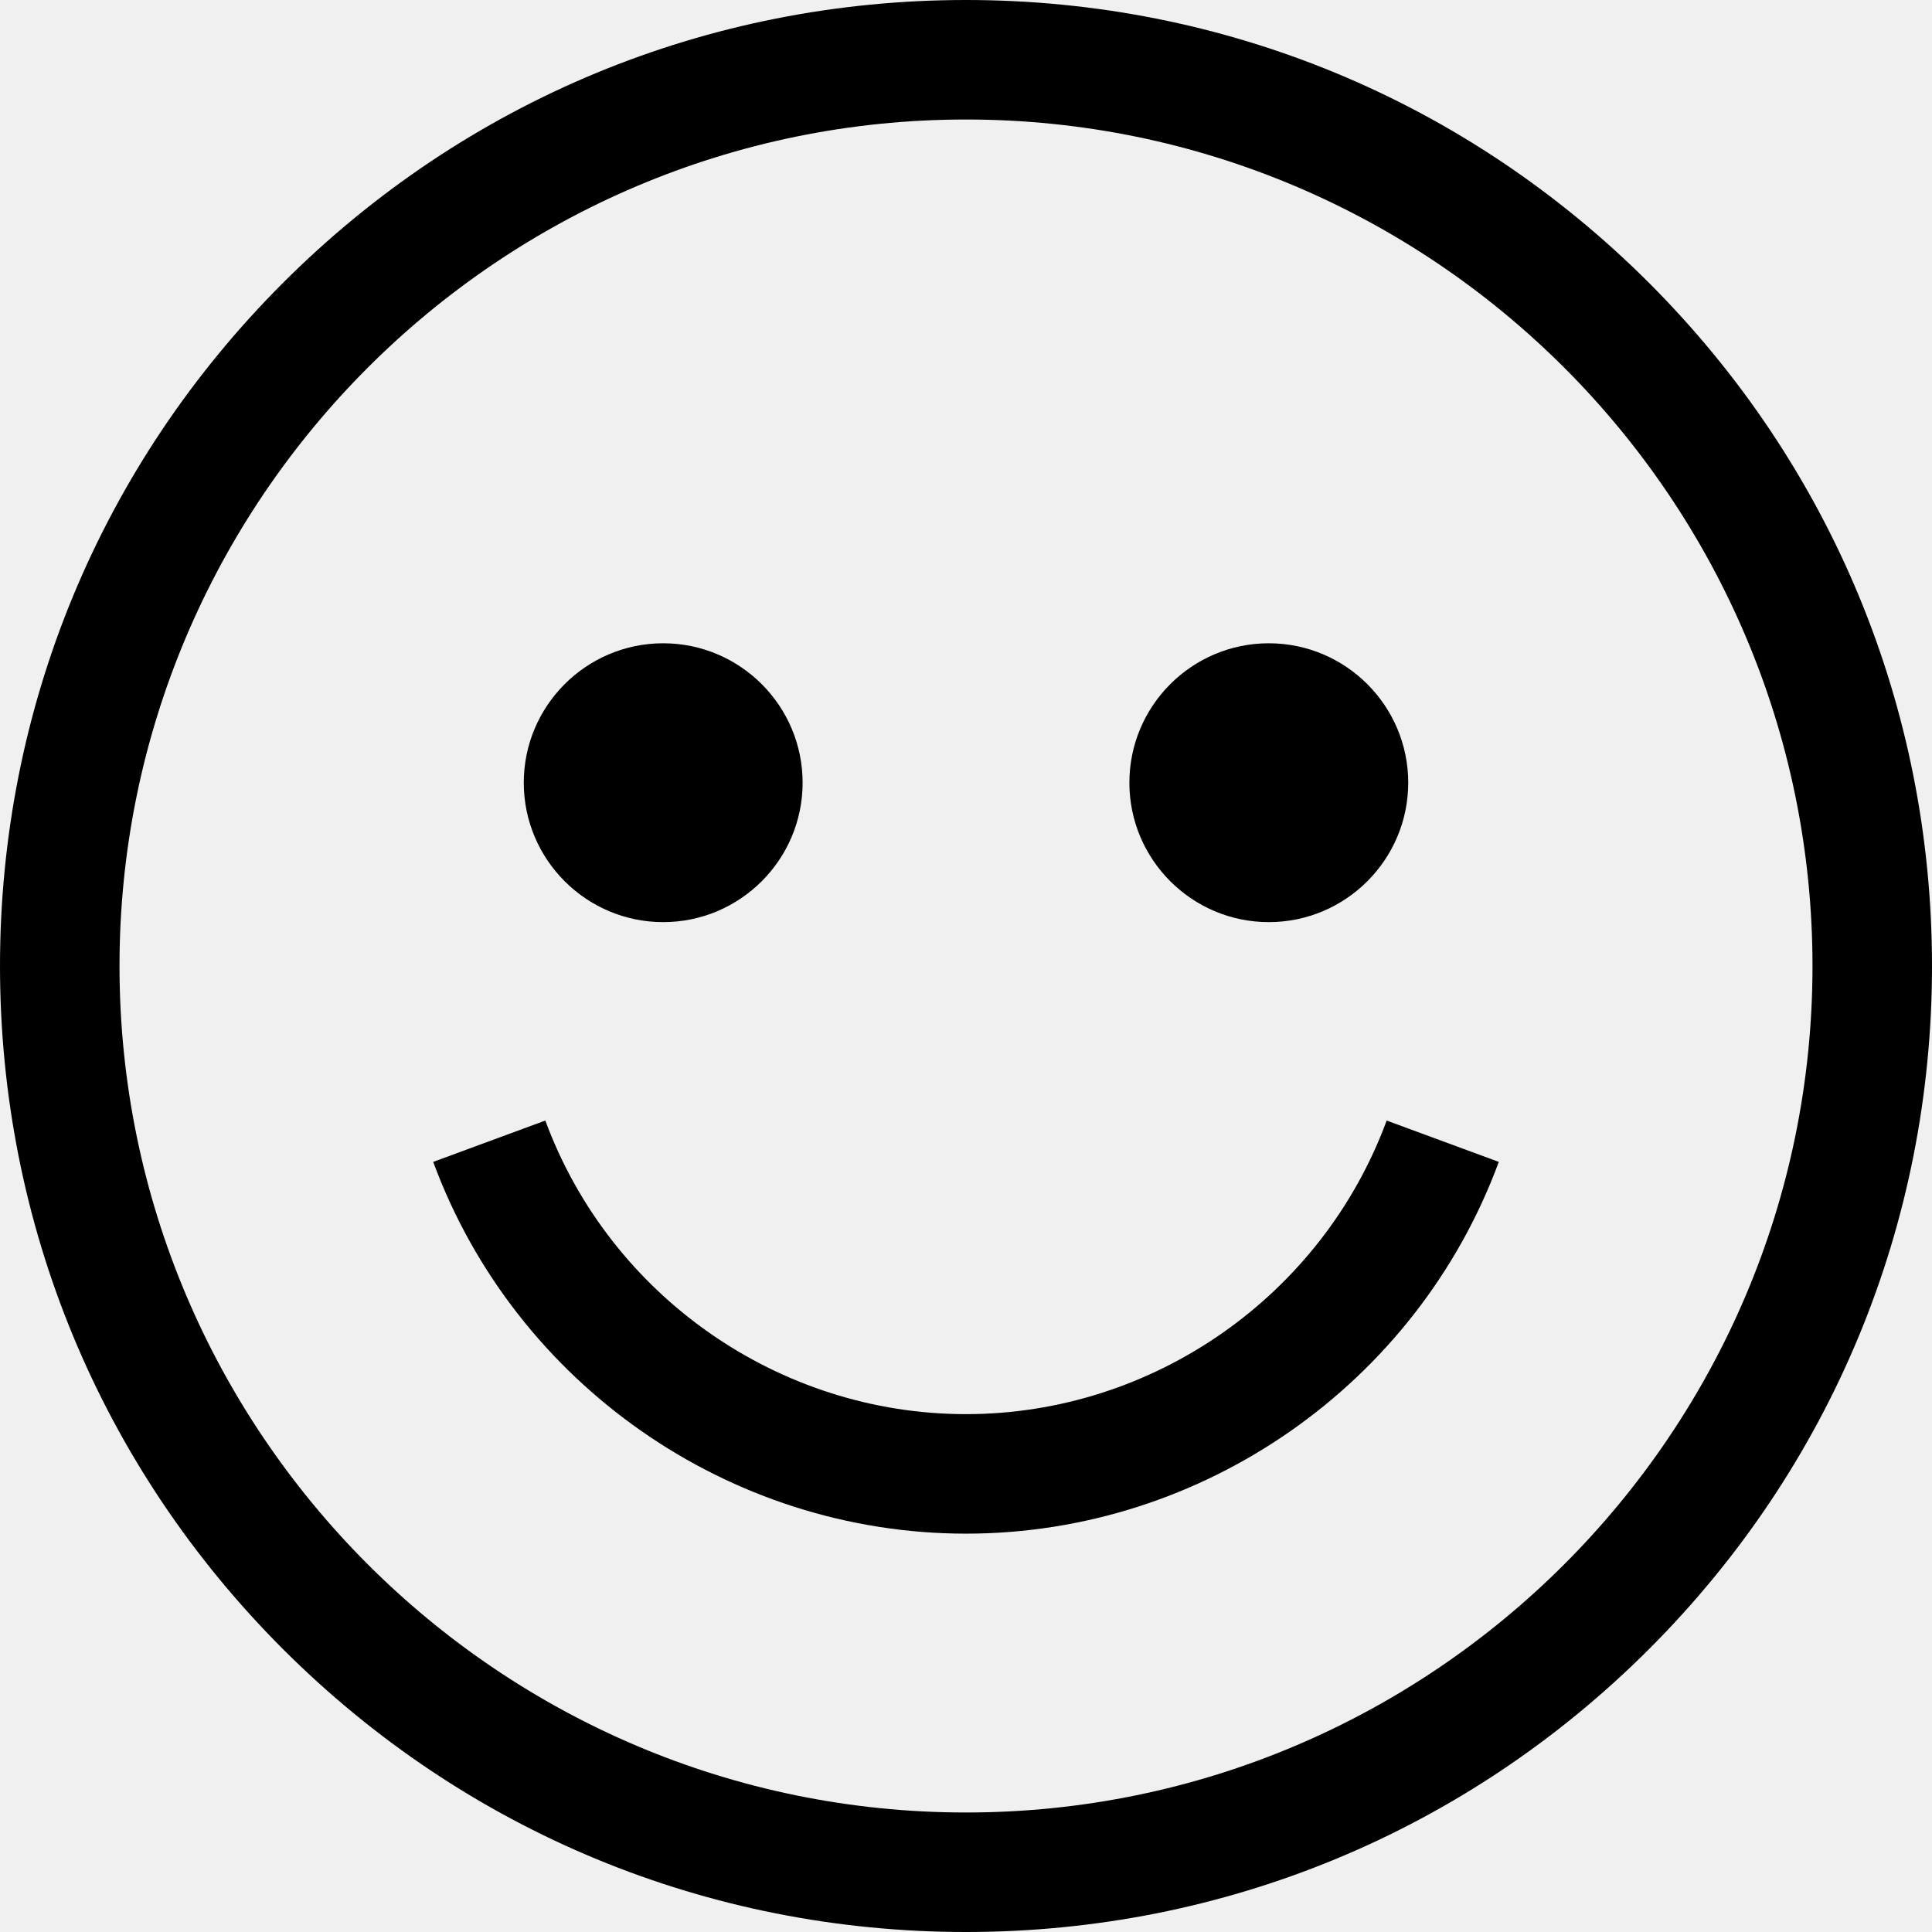
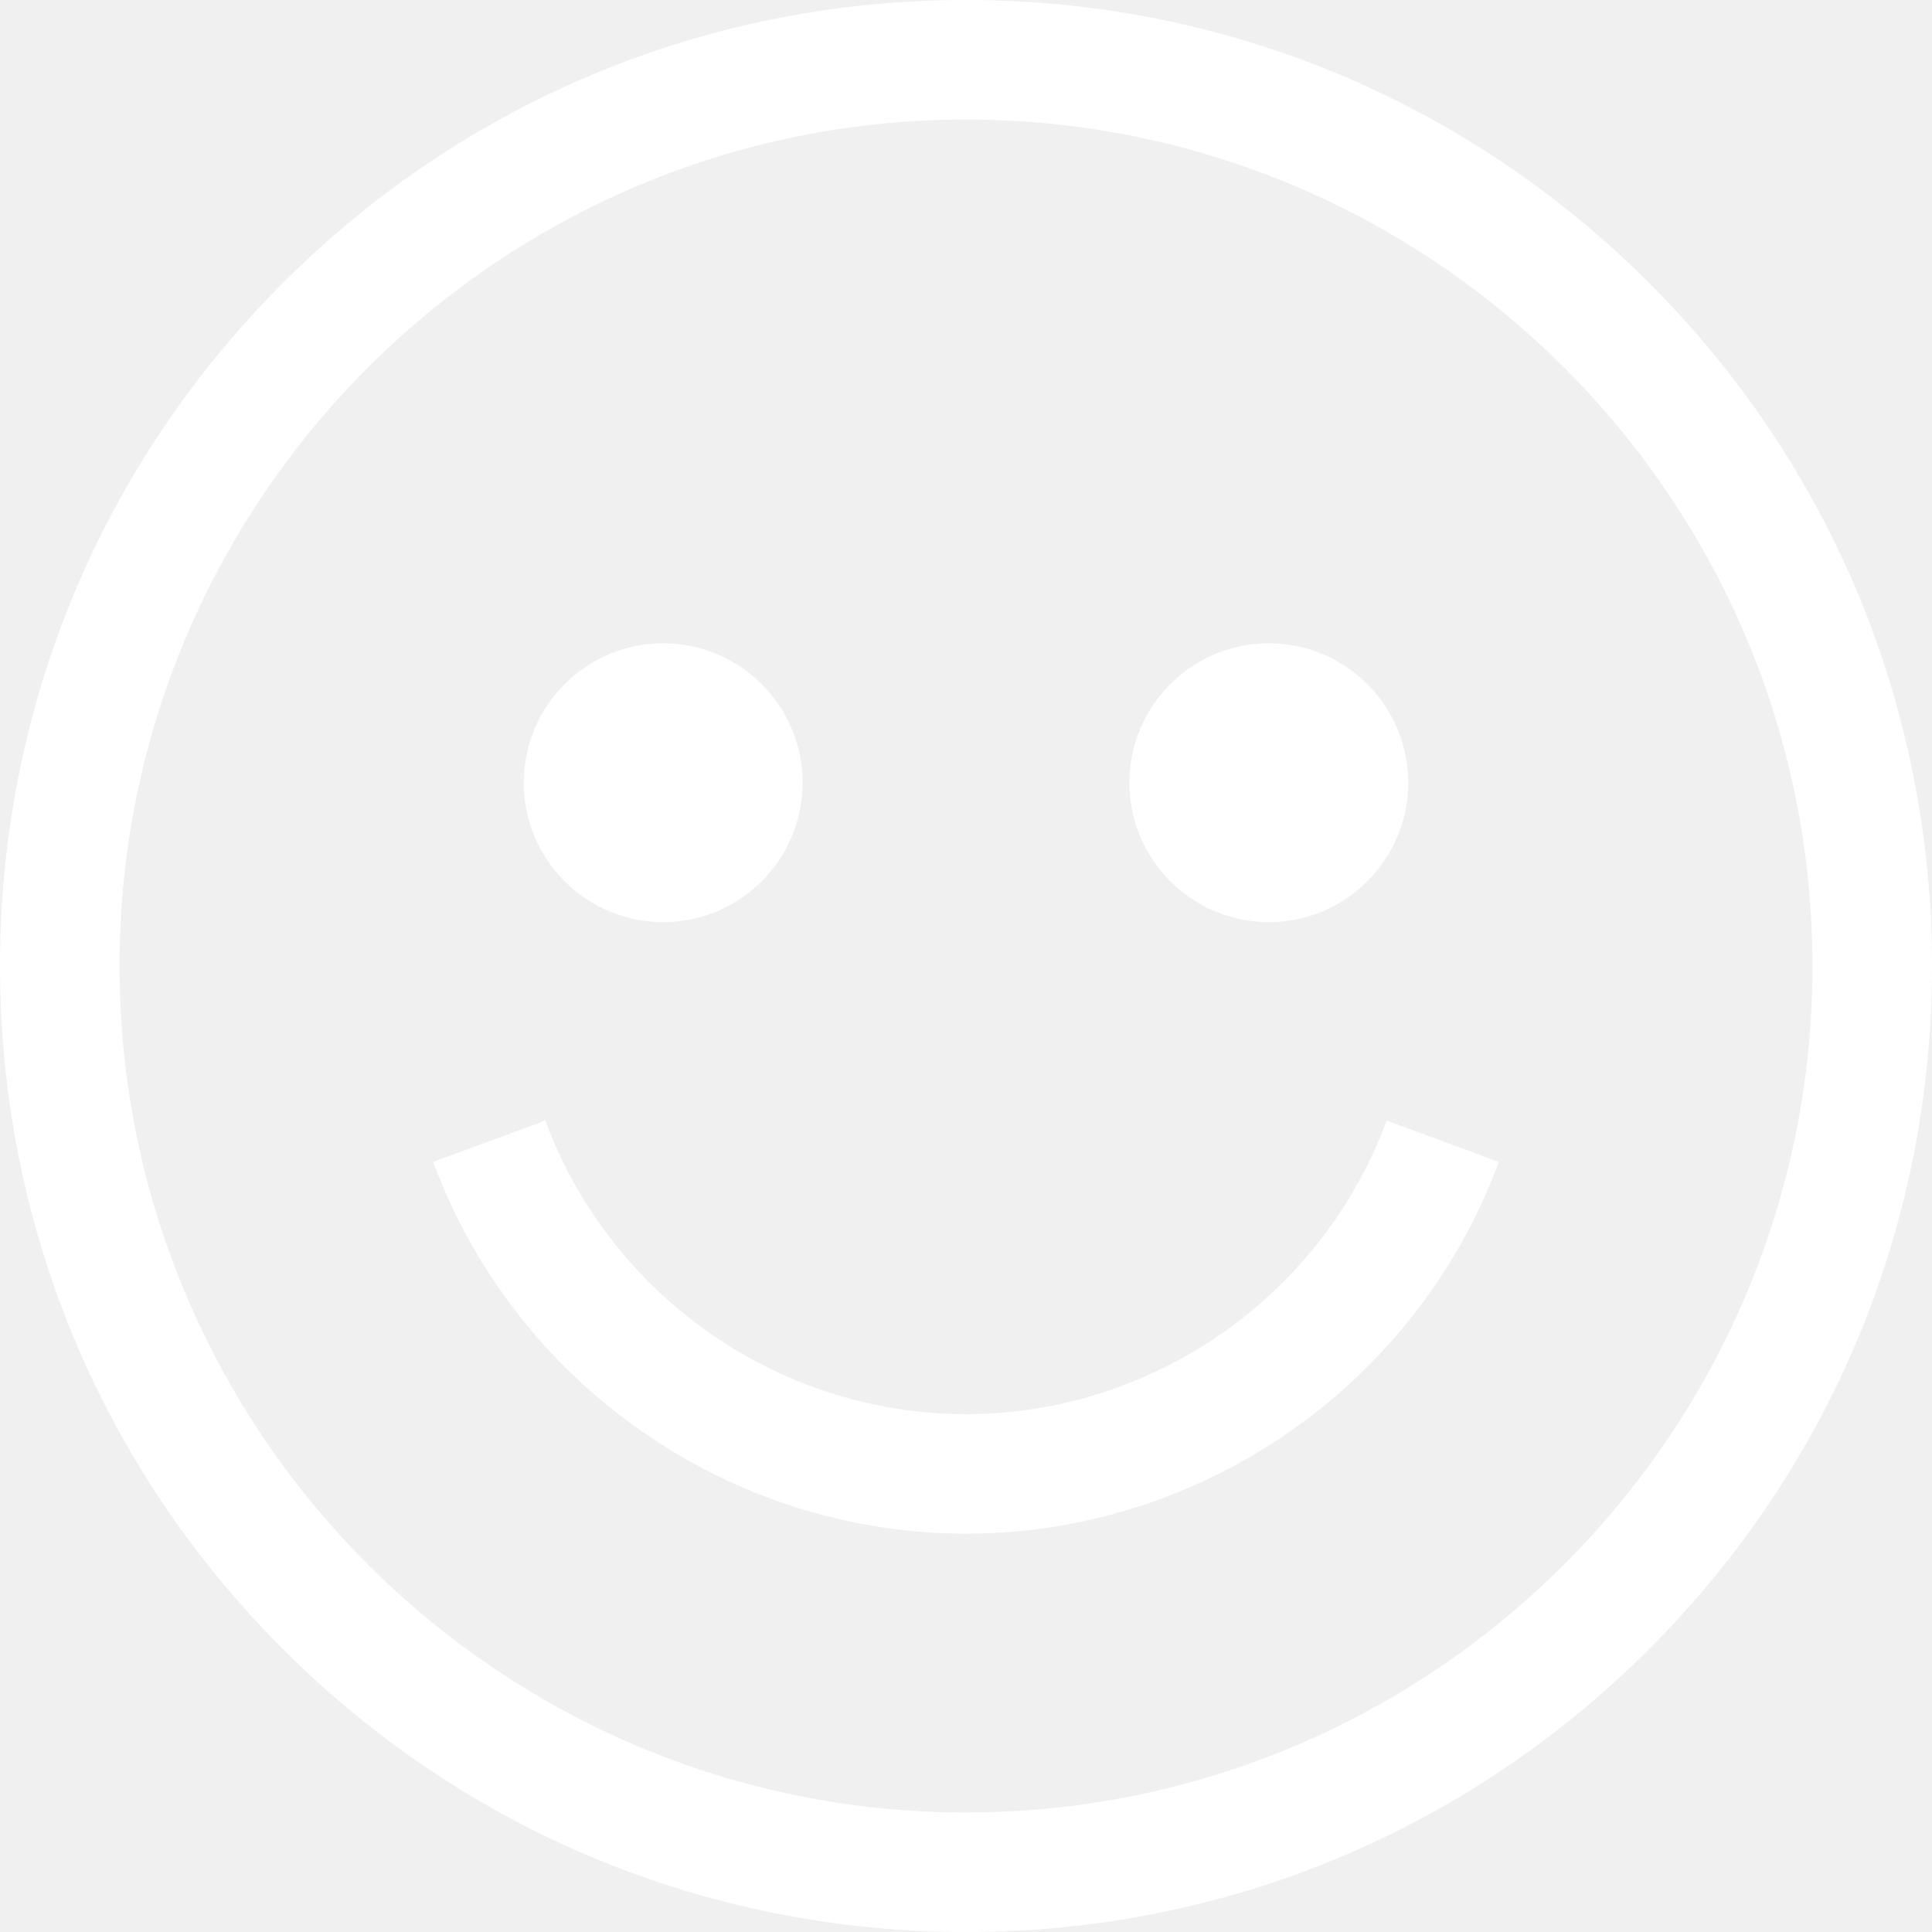
- <svg xmlns="http://www.w3.org/2000/svg" fill="#000000" height="800px" width="800px" version="1.1" id="Layer_1" viewBox="0 0 485 485" xml:space="preserve">
-   <g>
-     <path d="M413.974,71.026C368.171,25.225,307.274,0,242.5,0S116.829,25.225,71.026,71.026C25.225,116.829,0,177.726,0,242.5   s25.225,125.671,71.026,171.474C116.829,459.775,177.726,485,242.5,485s125.671-25.225,171.474-71.026   C459.775,368.171,485,307.274,485,242.5S459.775,116.829,413.974,71.026z M242.5,455C125.327,455,30,359.673,30,242.5   S125.327,30,242.5,30S455,125.327,455,242.5S359.673,455,242.5,455z" />
-     <path d="M318.514,231.486c19.299,0,35-15.701,35-35s-15.701-35-35-35s-35,15.701-35,35S299.215,231.486,318.514,231.486z" />
-     <path d="M166.486,231.486c19.299,0,35-15.701,35-35s-15.701-35-35-35s-35,15.701-35,35S147.188,231.486,166.486,231.486z" />
-     <path d="M242.5,355c-46.911,0-89.35-29.619-105.604-73.703l-28.148,10.378C129.329,347.496,183.08,385,242.5,385   s113.171-37.504,133.752-93.325l-28.148-10.378C331.85,325.381,289.411,355,242.5,355z" />
+ <svg xmlns="http://www.w3.org/2000/svg" width="23" height="23" viewBox="0 0 23 23" fill="none">
+   <g clip-path="url(#clip0_8_29)">
+     <path d="M19.632 3.368C17.46 1.196 14.572 0 11.5 0C8.428 0 5.54 1.196 3.368 3.368C1.196 5.54 0 8.428 0 11.5C0 14.572 1.196 17.46 3.368 19.632C5.54 21.804 8.428 23 11.5 23C14.572 23 17.46 21.804 19.632 19.632C21.804 17.46 23 14.572 23 11.5C23 8.428 21.804 5.54 19.632 3.368ZM11.5 21.577C5.943 21.577 1.423 17.057 1.423 11.5C1.423 5.943 5.943 1.423 11.5 1.423C17.057 1.423 21.577 5.943 21.577 11.5C21.577 17.057 17.057 21.577 11.5 21.577Z" fill="white" />
+     <path d="M15.105 10.978C16.02 10.978 16.765 10.233 16.765 9.318C16.765 8.403 16.02 7.658 15.105 7.658C14.19 7.658 13.445 8.403 13.445 9.318C13.445 10.233 14.19 10.978 15.105 10.978Z" fill="white" />
+     <path d="M7.895 10.978C8.81 10.978 9.555 10.233 9.555 9.318C9.555 8.403 8.81 7.658 7.895 7.658C6.98 7.658 6.235 8.403 6.235 9.318C6.235 10.233 6.98 10.978 7.895 10.978Z" fill="white" />
+     <path d="M11.5 16.835C9.275 16.835 7.263 15.43 6.492 13.34L5.157 13.832C6.133 16.479 8.682 18.258 11.5 18.258C14.318 18.258 16.867 16.479 17.843 13.832L16.508 13.34C15.737 15.43 13.725 16.835 11.5 16.835Z" fill="white" />
  </g>
+   <defs>
+     <clipPath id="clip0_8_29">
+       <rect width="23" height="23" fill="white" />
+     </clipPath>
+   </defs>
</svg>
